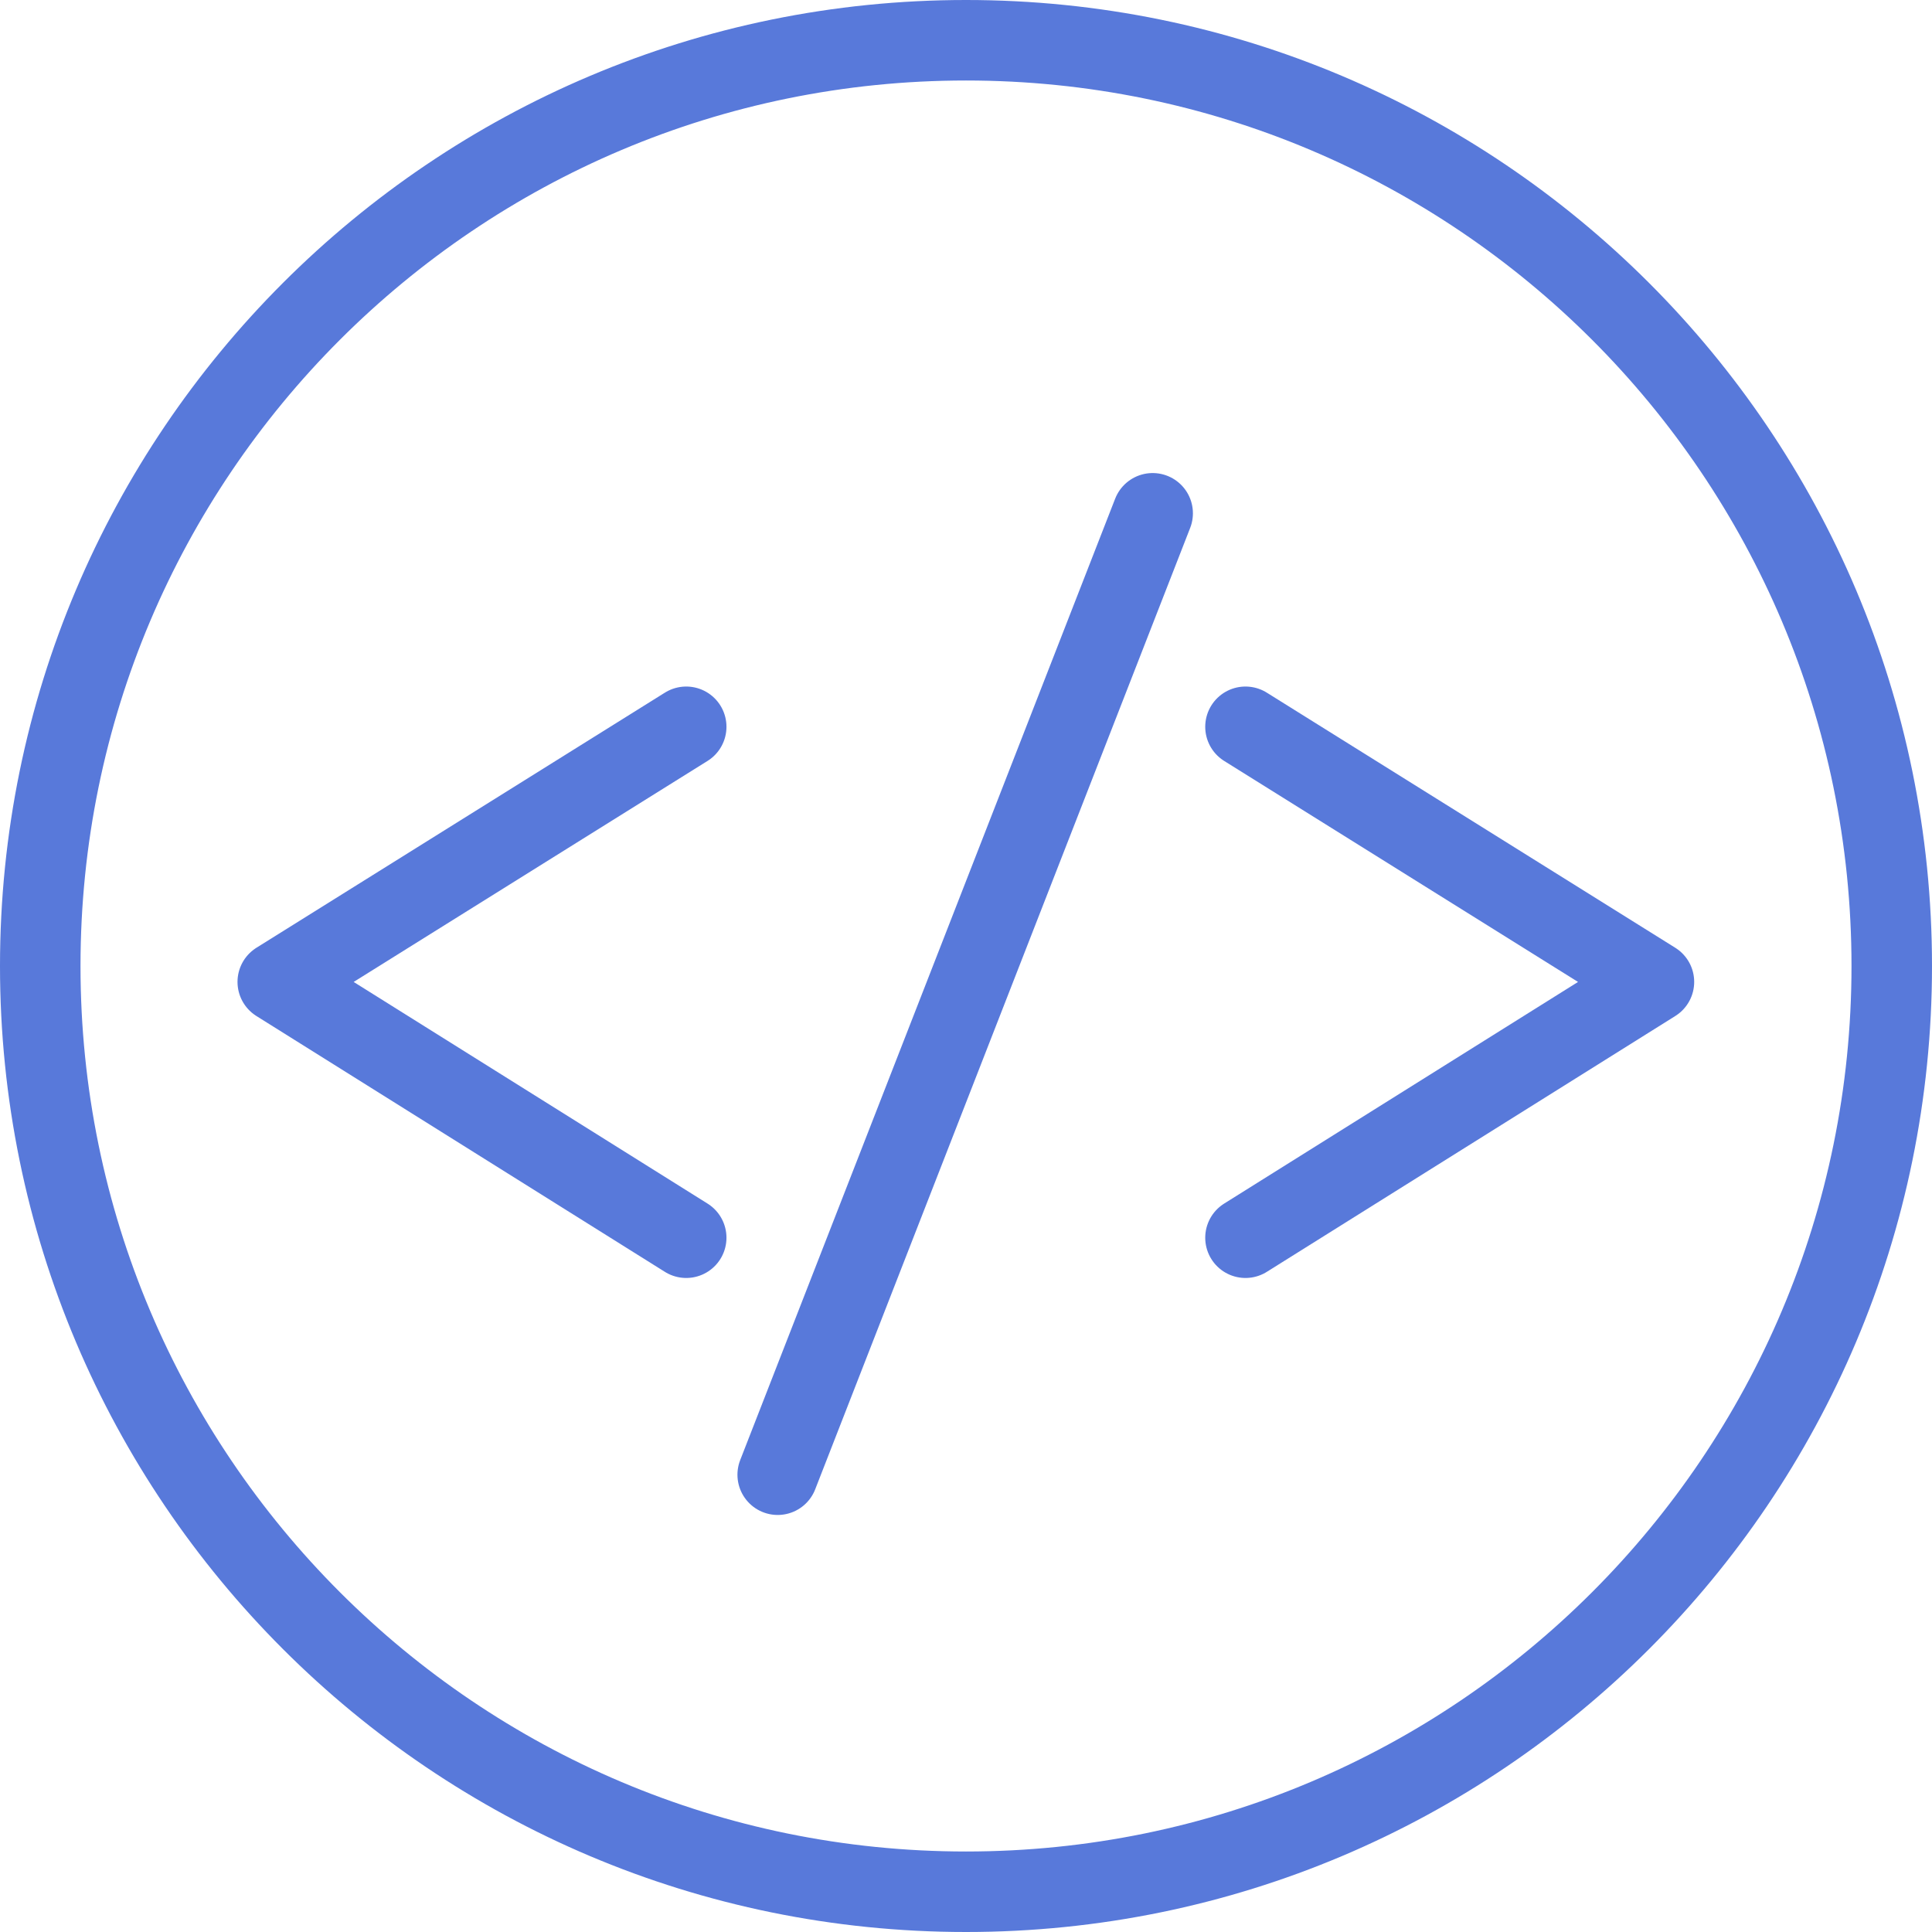
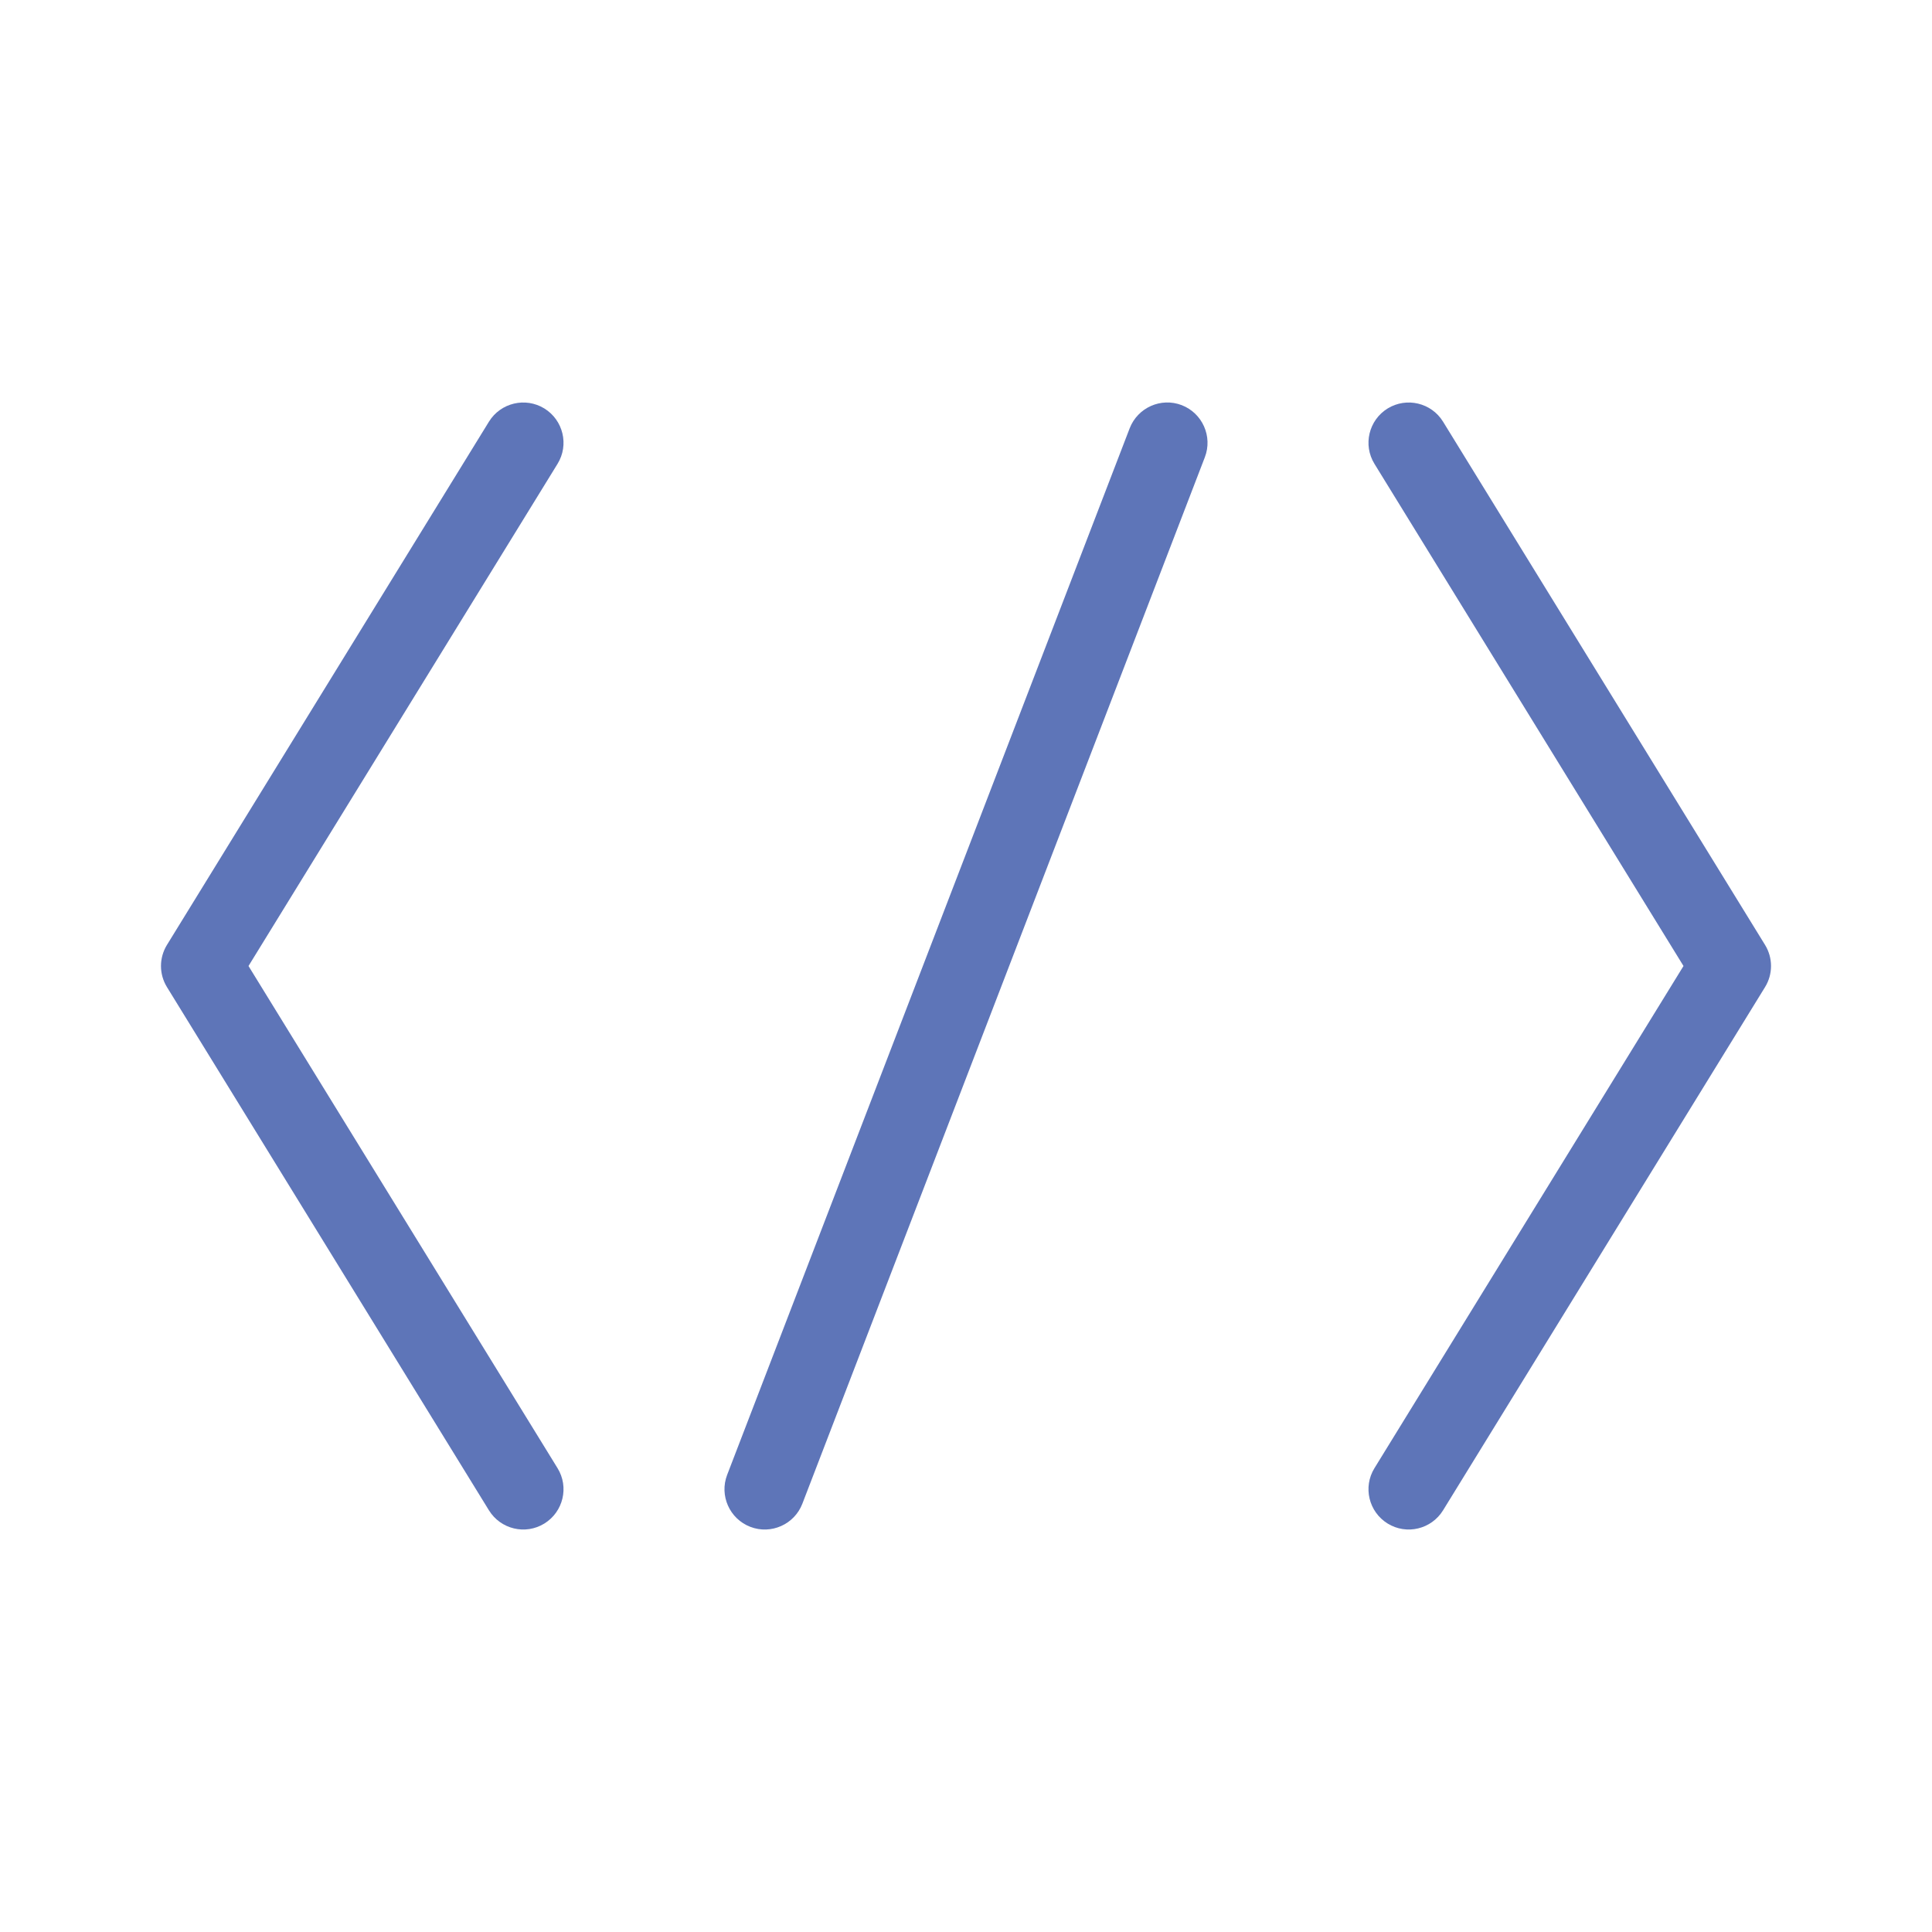
- <svg xmlns="http://www.w3.org/2000/svg" height="24" viewBox="0 0 24 24" width="24">
-   <g fill="none" fill-rule="evenodd" stroke="#5879da">
-     <circle cx="12" cy="12" fill-rule="nonzero" r="11.5" />
-     <g stroke-linecap="round" transform="translate(2.660795 6.376413)">
-       <path d="m11.658 0s-1.553 3.981-4.658 11.943" />
-       <g stroke-linejoin="round">
-         <path d="m12.811 2.652 5.074 3.169-5.074 3.178" />
-         <path d="m.789 2.652 5.074 3.169-5.074 3.178" transform="matrix(-1 0 0 1 6.652622 0)" />
-       </g>
-     </g>
+ <svg xmlns="http://www.w3.org/2000/svg" width="24" height="24" viewBox="0 0 24 24" fill="none">
+   <g opacity="0.9">
+     <path opacity="0.9" d="M14.967 5.68C15.066 5.422 14.937 5.133 14.68 5.033C14.422 4.934 14.133 5.063 14.033 5.321L9.033 18.321C8.934 18.578 9.063 18.868 9.321 18.967C9.578 19.066 9.868 18.937 9.967 18.68L14.967 5.68Z" fill="#3955A7" />
+     <path opacity="0.9" d="M6.762 5.074C6.997 5.219 7.071 5.527 6.926 5.762L3.087 12L6.926 18.238C7.071 18.473 6.997 18.781 6.762 18.926C6.527 19.071 6.219 18.997 6.074 18.762L2.074 12.262C1.975 12.101 1.975 11.899 2.074 11.738L6.074 5.238C6.219 5.003 6.527 4.93 6.762 5.074Z" fill="#3955A7" />
+     <path opacity="0.9" d="M17.238 5.074C17.003 5.219 16.929 5.527 17.074 5.762L20.913 12L17.074 18.238C16.929 18.473 17.003 18.781 17.238 18.926C17.473 19.071 17.781 18.997 17.926 18.762L21.926 12.262C22.025 12.101 22.025 11.899 21.926 11.738L17.926 5.238C17.781 5.003 17.473 4.93 17.238 5.074Z" fill="#3955A7" />
  </g>
</svg>
